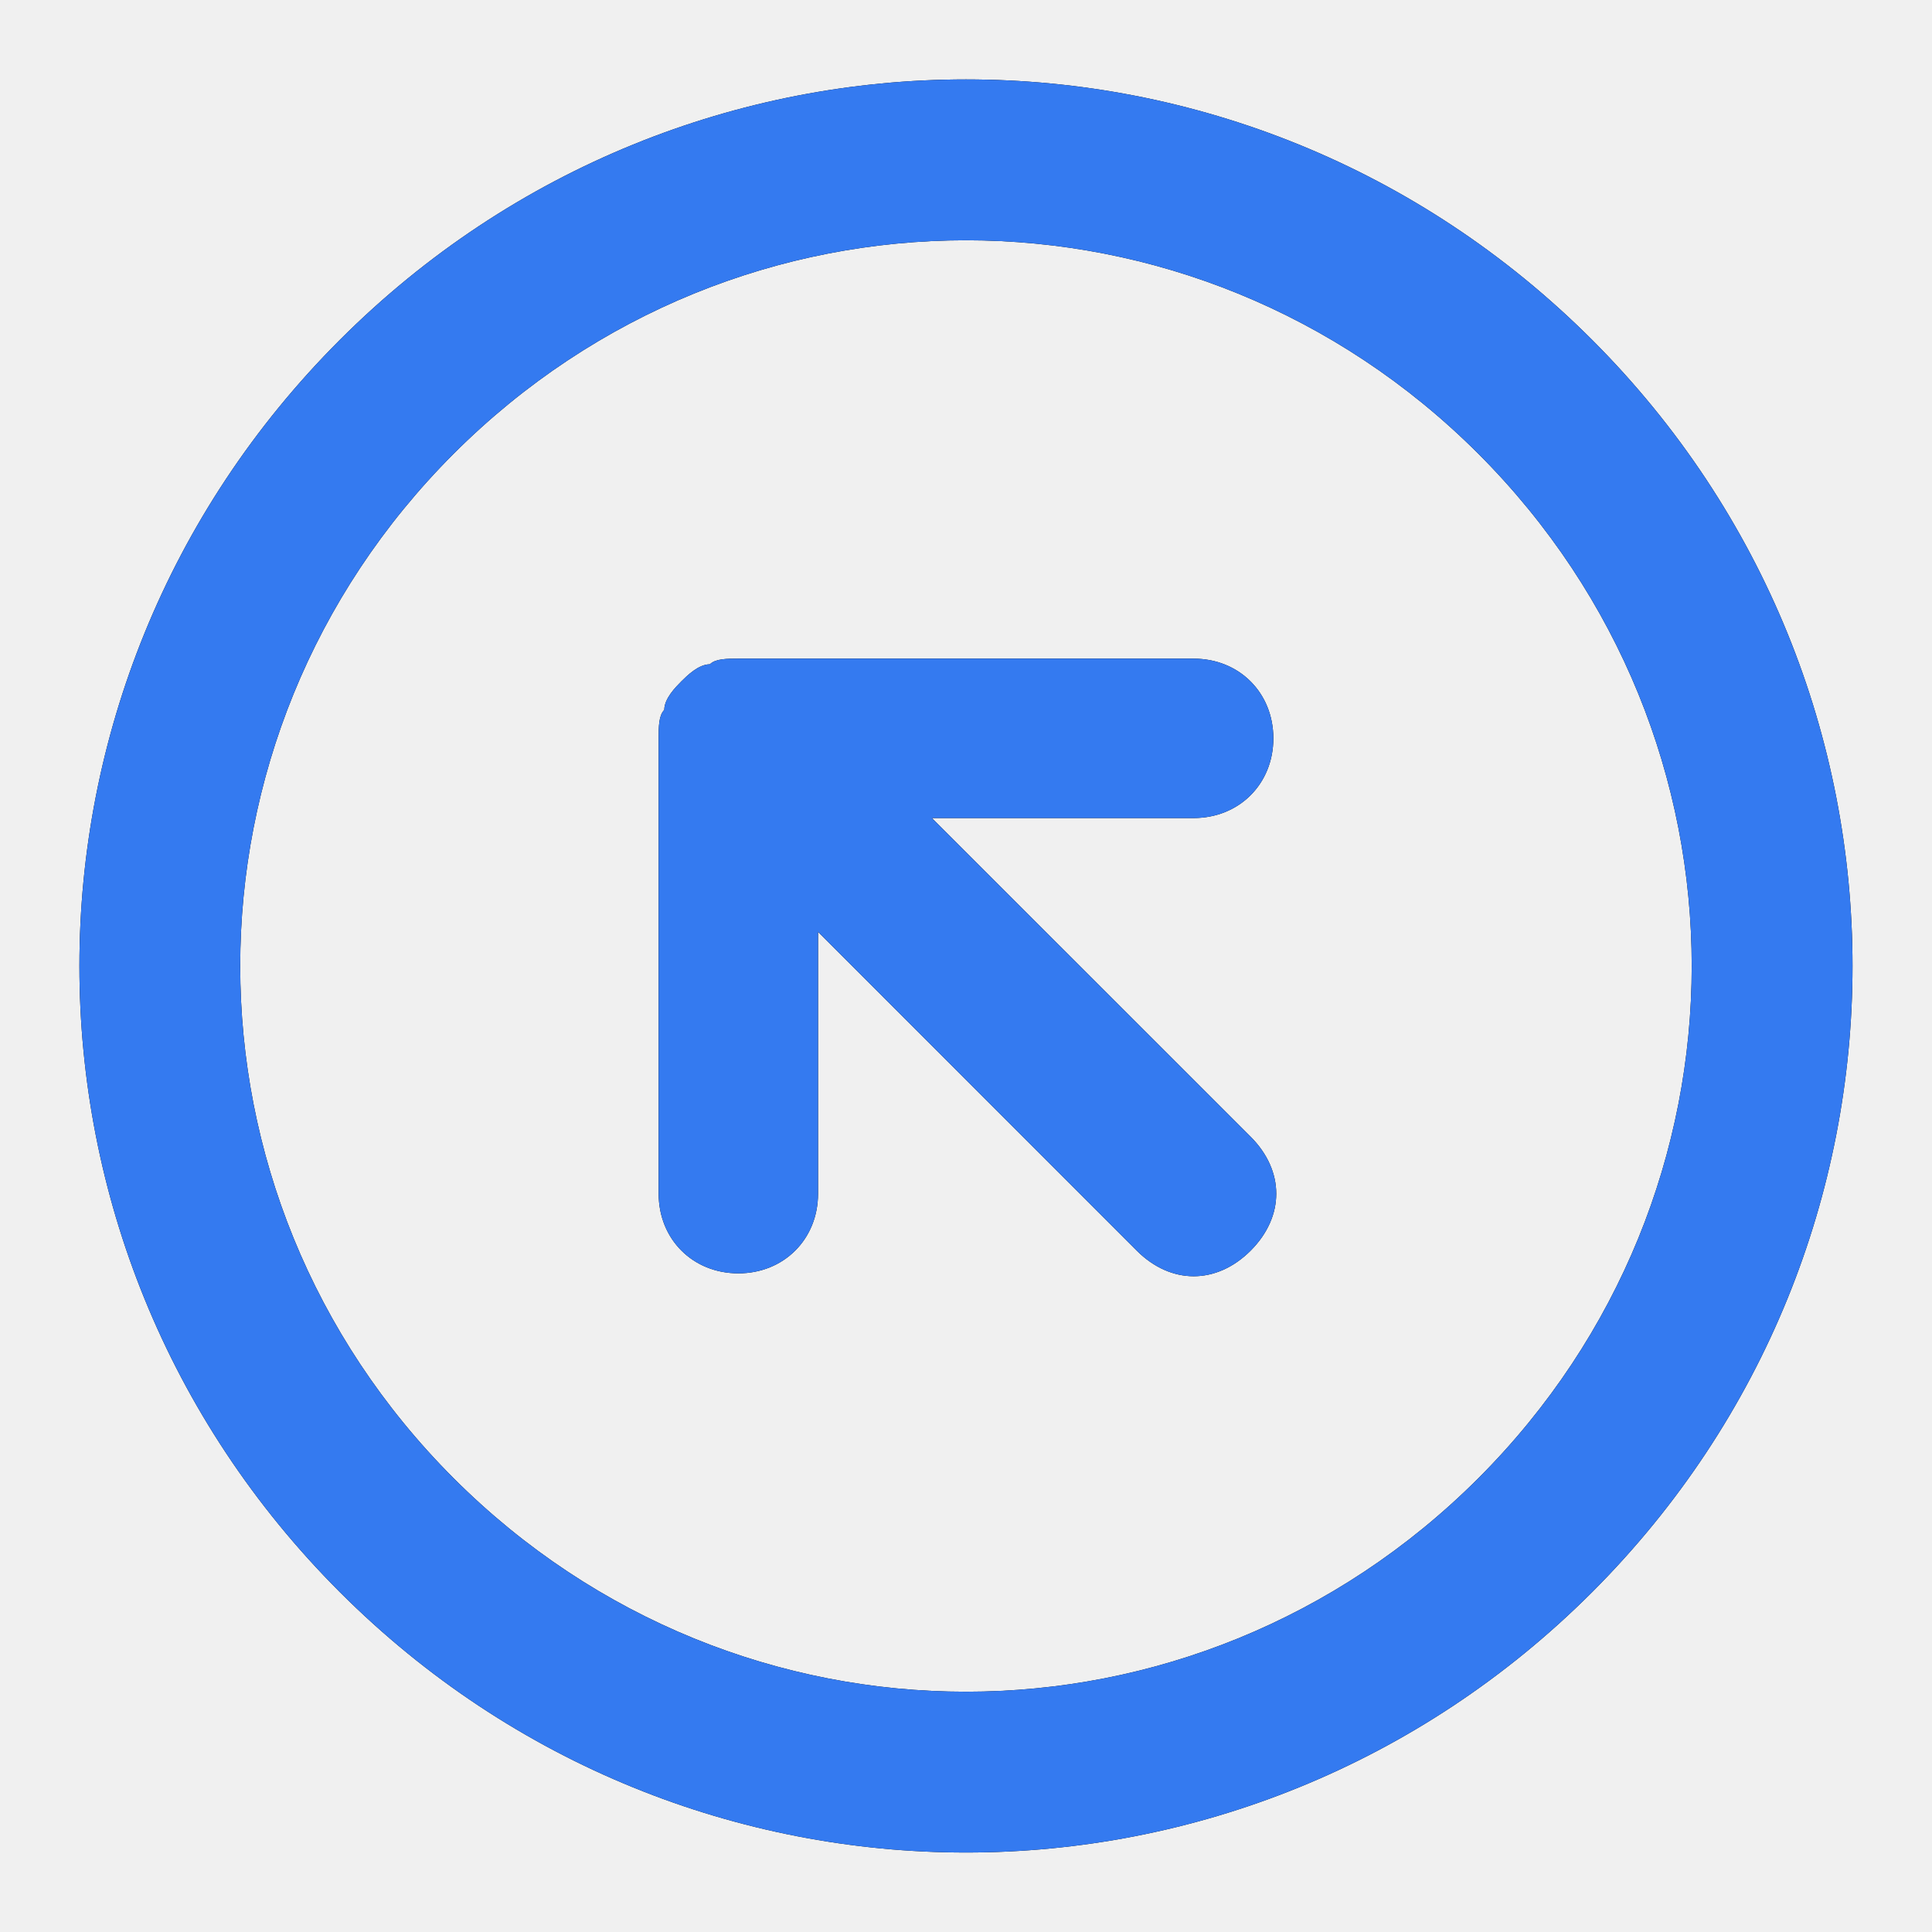
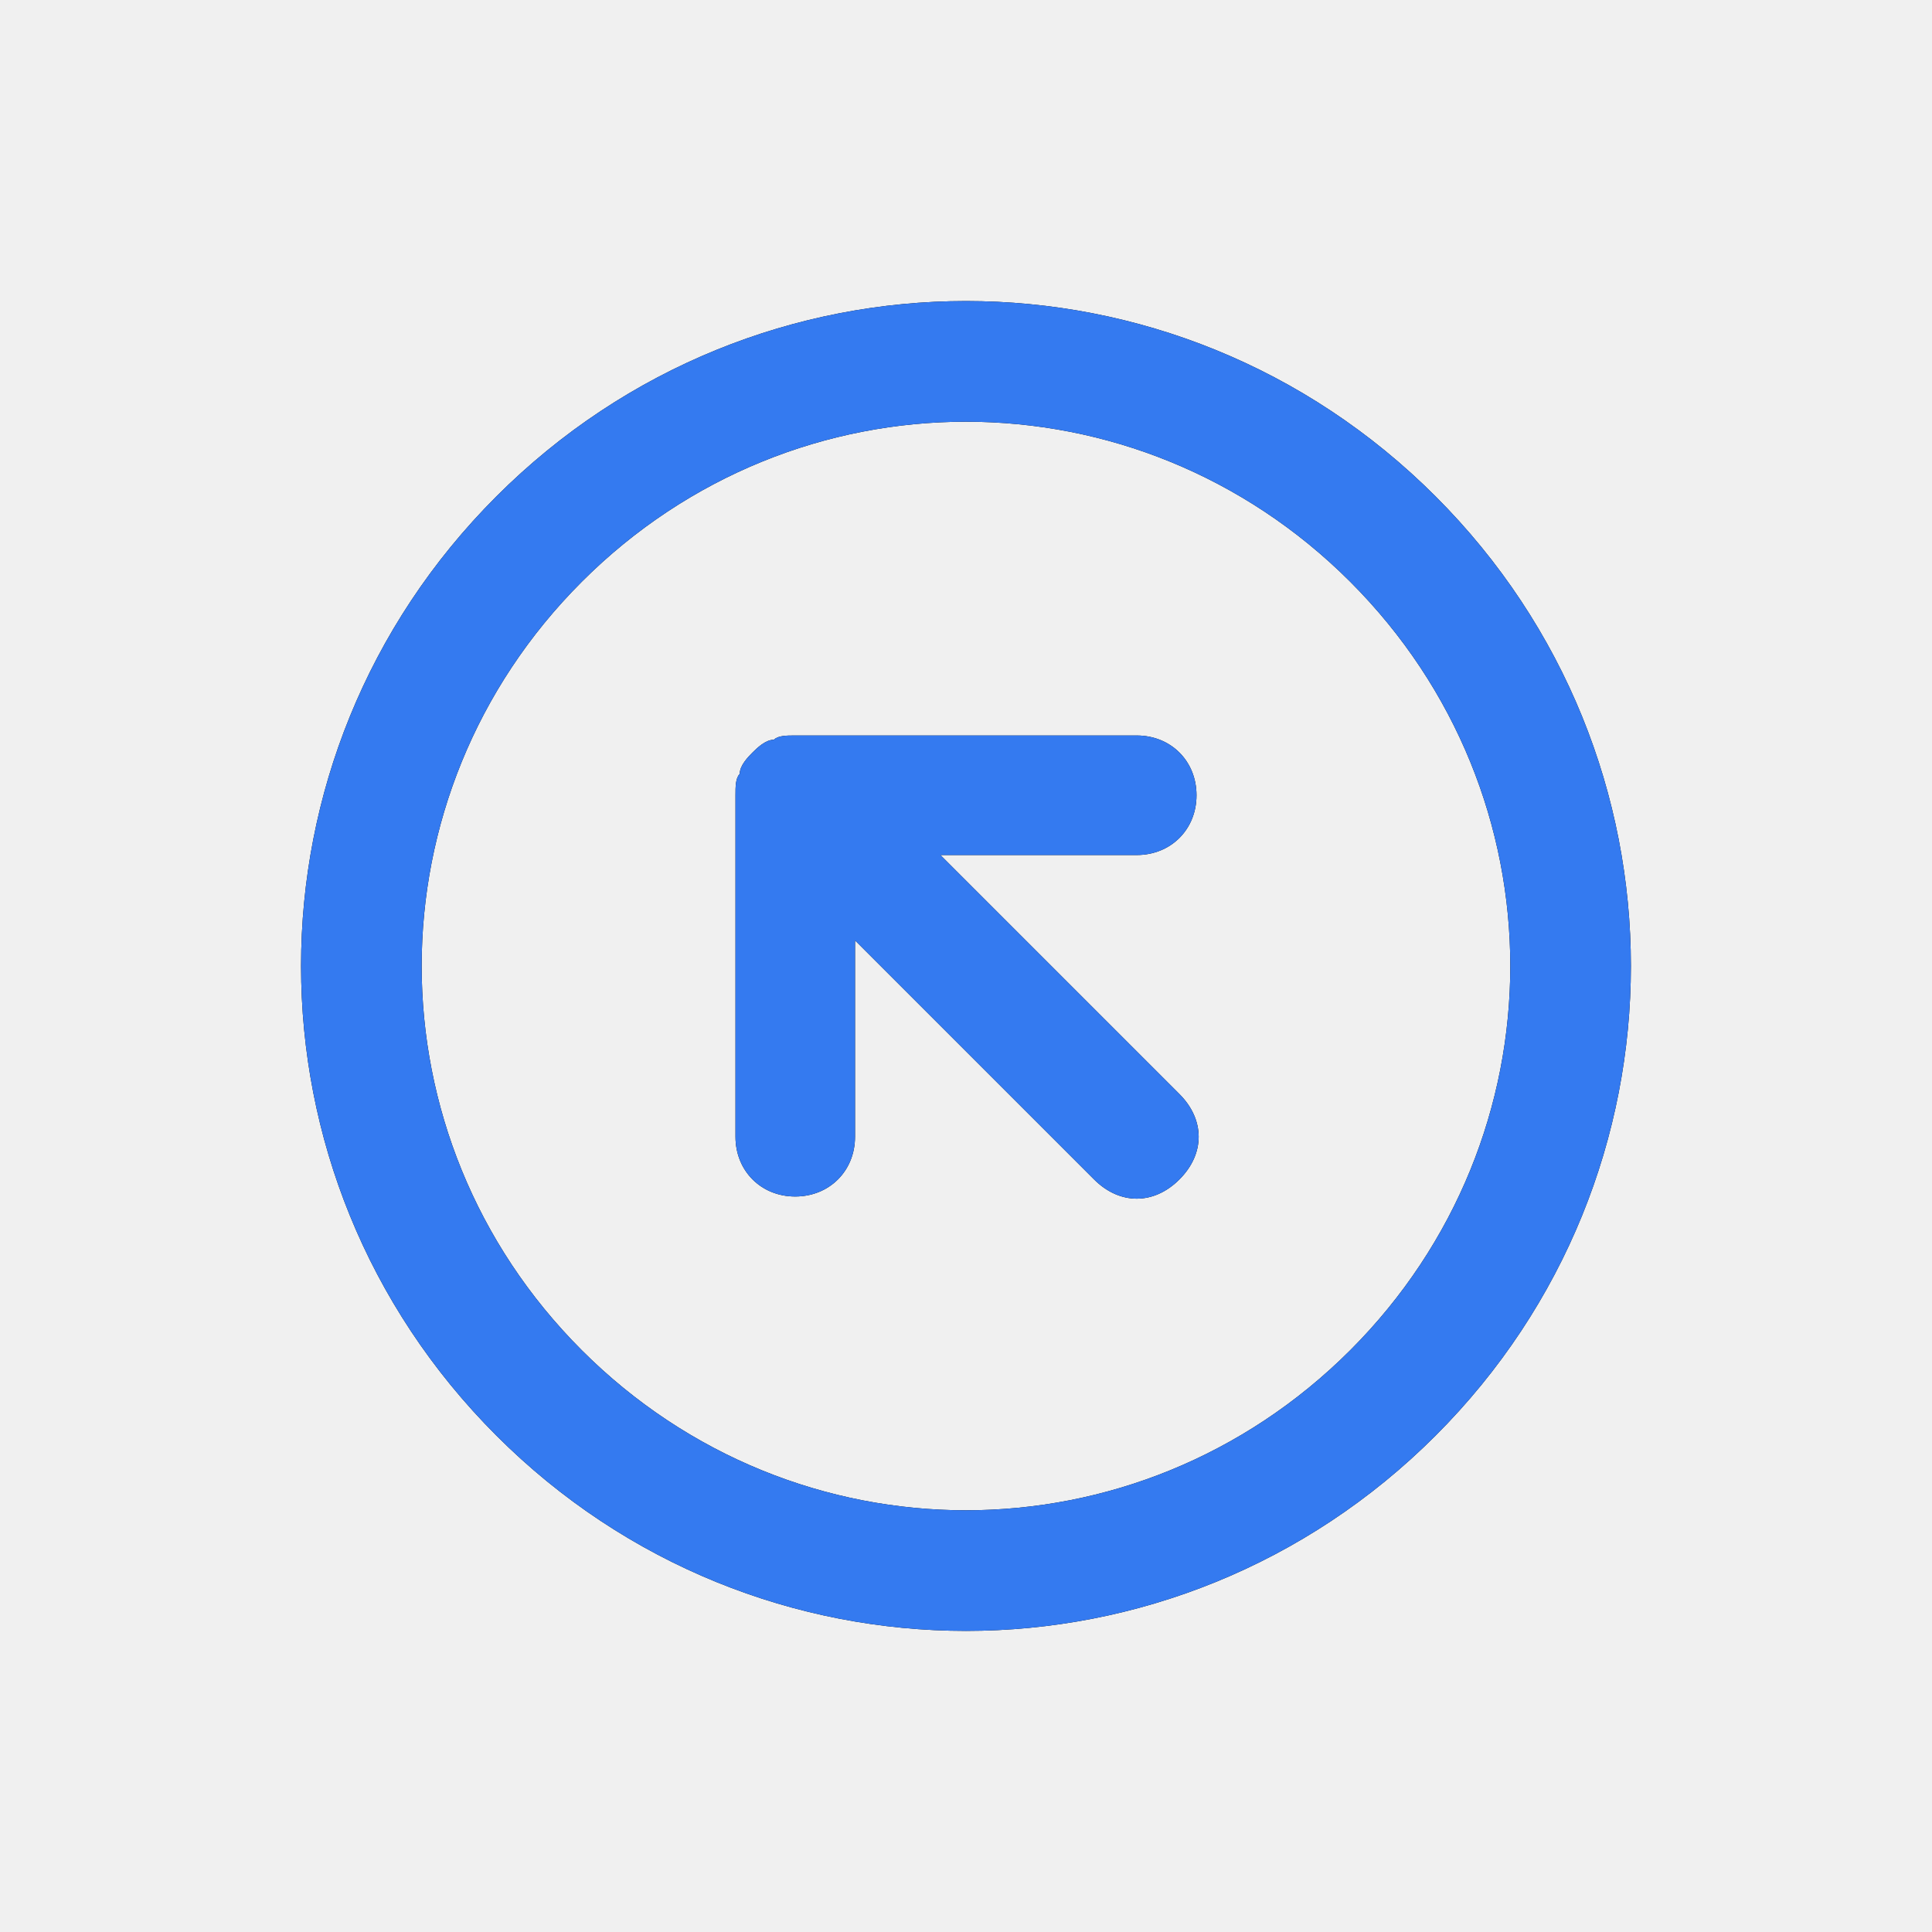
- <svg xmlns="http://www.w3.org/2000/svg" width="24" height="24" viewBox="0 0 24 24" fill="none">
-   <path fill-rule="evenodd" clip-rule="evenodd" d="M19.778 4.222C24.091 8.535 24.091 15.465 19.778 19.778C15.465 24.091 8.535 24.091 4.222 19.778C-0.092 15.465 -0.092 8.535 4.222 4.222C8.535 -0.092 15.465 -0.092 19.778 4.222ZM15.818 9.172C15.818 9.737 15.394 10.162 14.828 10.162H11.576L15.536 14.121C15.96 14.546 15.96 15.111 15.536 15.536C15.111 15.96 14.546 15.96 14.121 15.536L10.162 11.576V14.828C10.162 15.394 9.737 15.818 9.172 15.818C8.606 15.818 8.182 15.394 8.182 14.828V9.172C8.182 9.03 8.182 8.889 8.252 8.818C8.252 8.677 8.394 8.535 8.464 8.464C8.535 8.394 8.677 8.252 8.818 8.252C8.889 8.182 9.03 8.182 9.172 8.182H14.828C15.394 8.182 15.818 8.606 15.818 9.172ZM5.636 5.636C9.172 2.101 14.828 2.101 18.364 5.636C21.899 9.172 21.899 14.828 18.364 18.364C14.828 21.899 9.172 21.899 5.636 18.364C2.1 14.828 2.1 9.172 5.636 5.636Z" fill="black" />
-   <mask id="mask0" mask-type="alpha" maskUnits="userSpaceOnUse" x="0" y="0" width="24" height="24">
-     <path fill-rule="evenodd" clip-rule="evenodd" d="M19.778 4.222C24.091 8.535 24.091 15.465 19.778 19.778C15.465 24.091 8.535 24.091 4.222 19.778C-0.092 15.465 -0.092 8.535 4.222 4.222C8.535 -0.092 15.465 -0.092 19.778 4.222ZM15.818 9.172C15.818 9.737 15.394 10.162 14.828 10.162H11.576L15.536 14.121C15.96 14.546 15.96 15.111 15.536 15.536C15.111 15.96 14.546 15.96 14.121 15.536L10.162 11.576V14.828C10.162 15.394 9.737 15.818 9.172 15.818C8.606 15.818 8.182 15.394 8.182 14.828V9.172C8.182 9.03 8.182 8.889 8.252 8.818C8.252 8.677 8.394 8.535 8.464 8.464C8.535 8.394 8.677 8.252 8.818 8.252C8.889 8.182 9.03 8.182 9.172 8.182H14.828C15.394 8.182 15.818 8.606 15.818 9.172ZM5.636 5.636C9.172 2.101 14.828 2.101 18.364 5.636C21.899 9.172 21.899 14.828 18.364 18.364C14.828 21.899 9.172 21.899 5.636 18.364C2.1 14.828 2.1 9.172 5.636 5.636Z" fill="white" />
+ <svg xmlns="http://www.w3.org/2000/svg" width="32" height="32" viewBox="0 0 32 32" fill="none">
+   <path fill-rule="evenodd" clip-rule="evenodd" d="M23.778 8.222C28.091 12.535 28.091 19.465 23.778 23.778C19.465 28.091 12.535 28.091 8.222 23.778C3.908 19.465 3.908 12.535 8.222 8.222C12.535 3.908 19.465 3.908 23.778 8.222ZM19.818 13.172C19.818 13.737 19.394 14.162 18.828 14.162H15.576L19.535 18.121C19.96 18.546 19.96 19.111 19.535 19.535C19.111 19.96 18.546 19.96 18.121 19.535L14.162 15.576V18.828C14.162 19.394 13.737 19.818 13.171 19.818C12.606 19.818 12.182 19.394 12.182 18.828V13.172C12.182 13.03 12.182 12.889 12.252 12.818C12.252 12.677 12.394 12.535 12.464 12.464C12.535 12.394 12.677 12.252 12.818 12.252C12.889 12.182 13.03 12.182 13.171 12.182H18.828C19.394 12.182 19.818 12.606 19.818 13.172ZM9.636 9.636C13.171 6.101 18.828 6.101 22.364 9.636C25.899 13.172 25.899 18.828 22.364 22.364C18.828 25.899 13.171 25.899 9.636 22.364C6.1 18.828 6.1 13.172 9.636 9.636Z" fill="black" />
+   <mask id="mask0" mask-type="alpha" maskUnits="userSpaceOnUse" x="0" y="0" width="32" height="32">
+     <path fill-rule="evenodd" clip-rule="evenodd" d="M23.778 8.222C28.091 12.535 28.091 19.465 23.778 23.778C19.465 28.091 12.535 28.091 8.222 23.778C3.908 19.465 3.908 12.535 8.222 8.222C12.535 3.908 19.465 3.908 23.778 8.222ZM19.818 13.172C19.818 13.737 19.394 14.162 18.828 14.162H15.576L19.535 18.121C19.96 18.546 19.96 19.111 19.535 19.535C19.111 19.96 18.546 19.96 18.121 19.535L14.162 15.576V18.828C14.162 19.394 13.737 19.818 13.171 19.818C12.606 19.818 12.182 19.394 12.182 18.828V13.172C12.182 13.03 12.182 12.889 12.252 12.818C12.252 12.677 12.394 12.535 12.464 12.464C12.535 12.394 12.677 12.252 12.818 12.252C12.889 12.182 13.03 12.182 13.171 12.182H18.828C19.394 12.182 19.818 12.606 19.818 13.172ZM9.636 9.636C13.171 6.101 18.828 6.101 22.364 9.636C25.899 13.172 25.899 18.828 22.364 22.364C18.828 25.899 13.171 25.899 9.636 22.364C6.1 18.828 6.1 13.172 9.636 9.636Z" fill="white" />
  </mask>
  <g mask="url(#mask0)">
-     <rect width="24" height="24" fill="#347AF0" />
+     <rect x="4" y="4" width="24" height="24" fill="#347AF0" />
  </g>
</svg>
